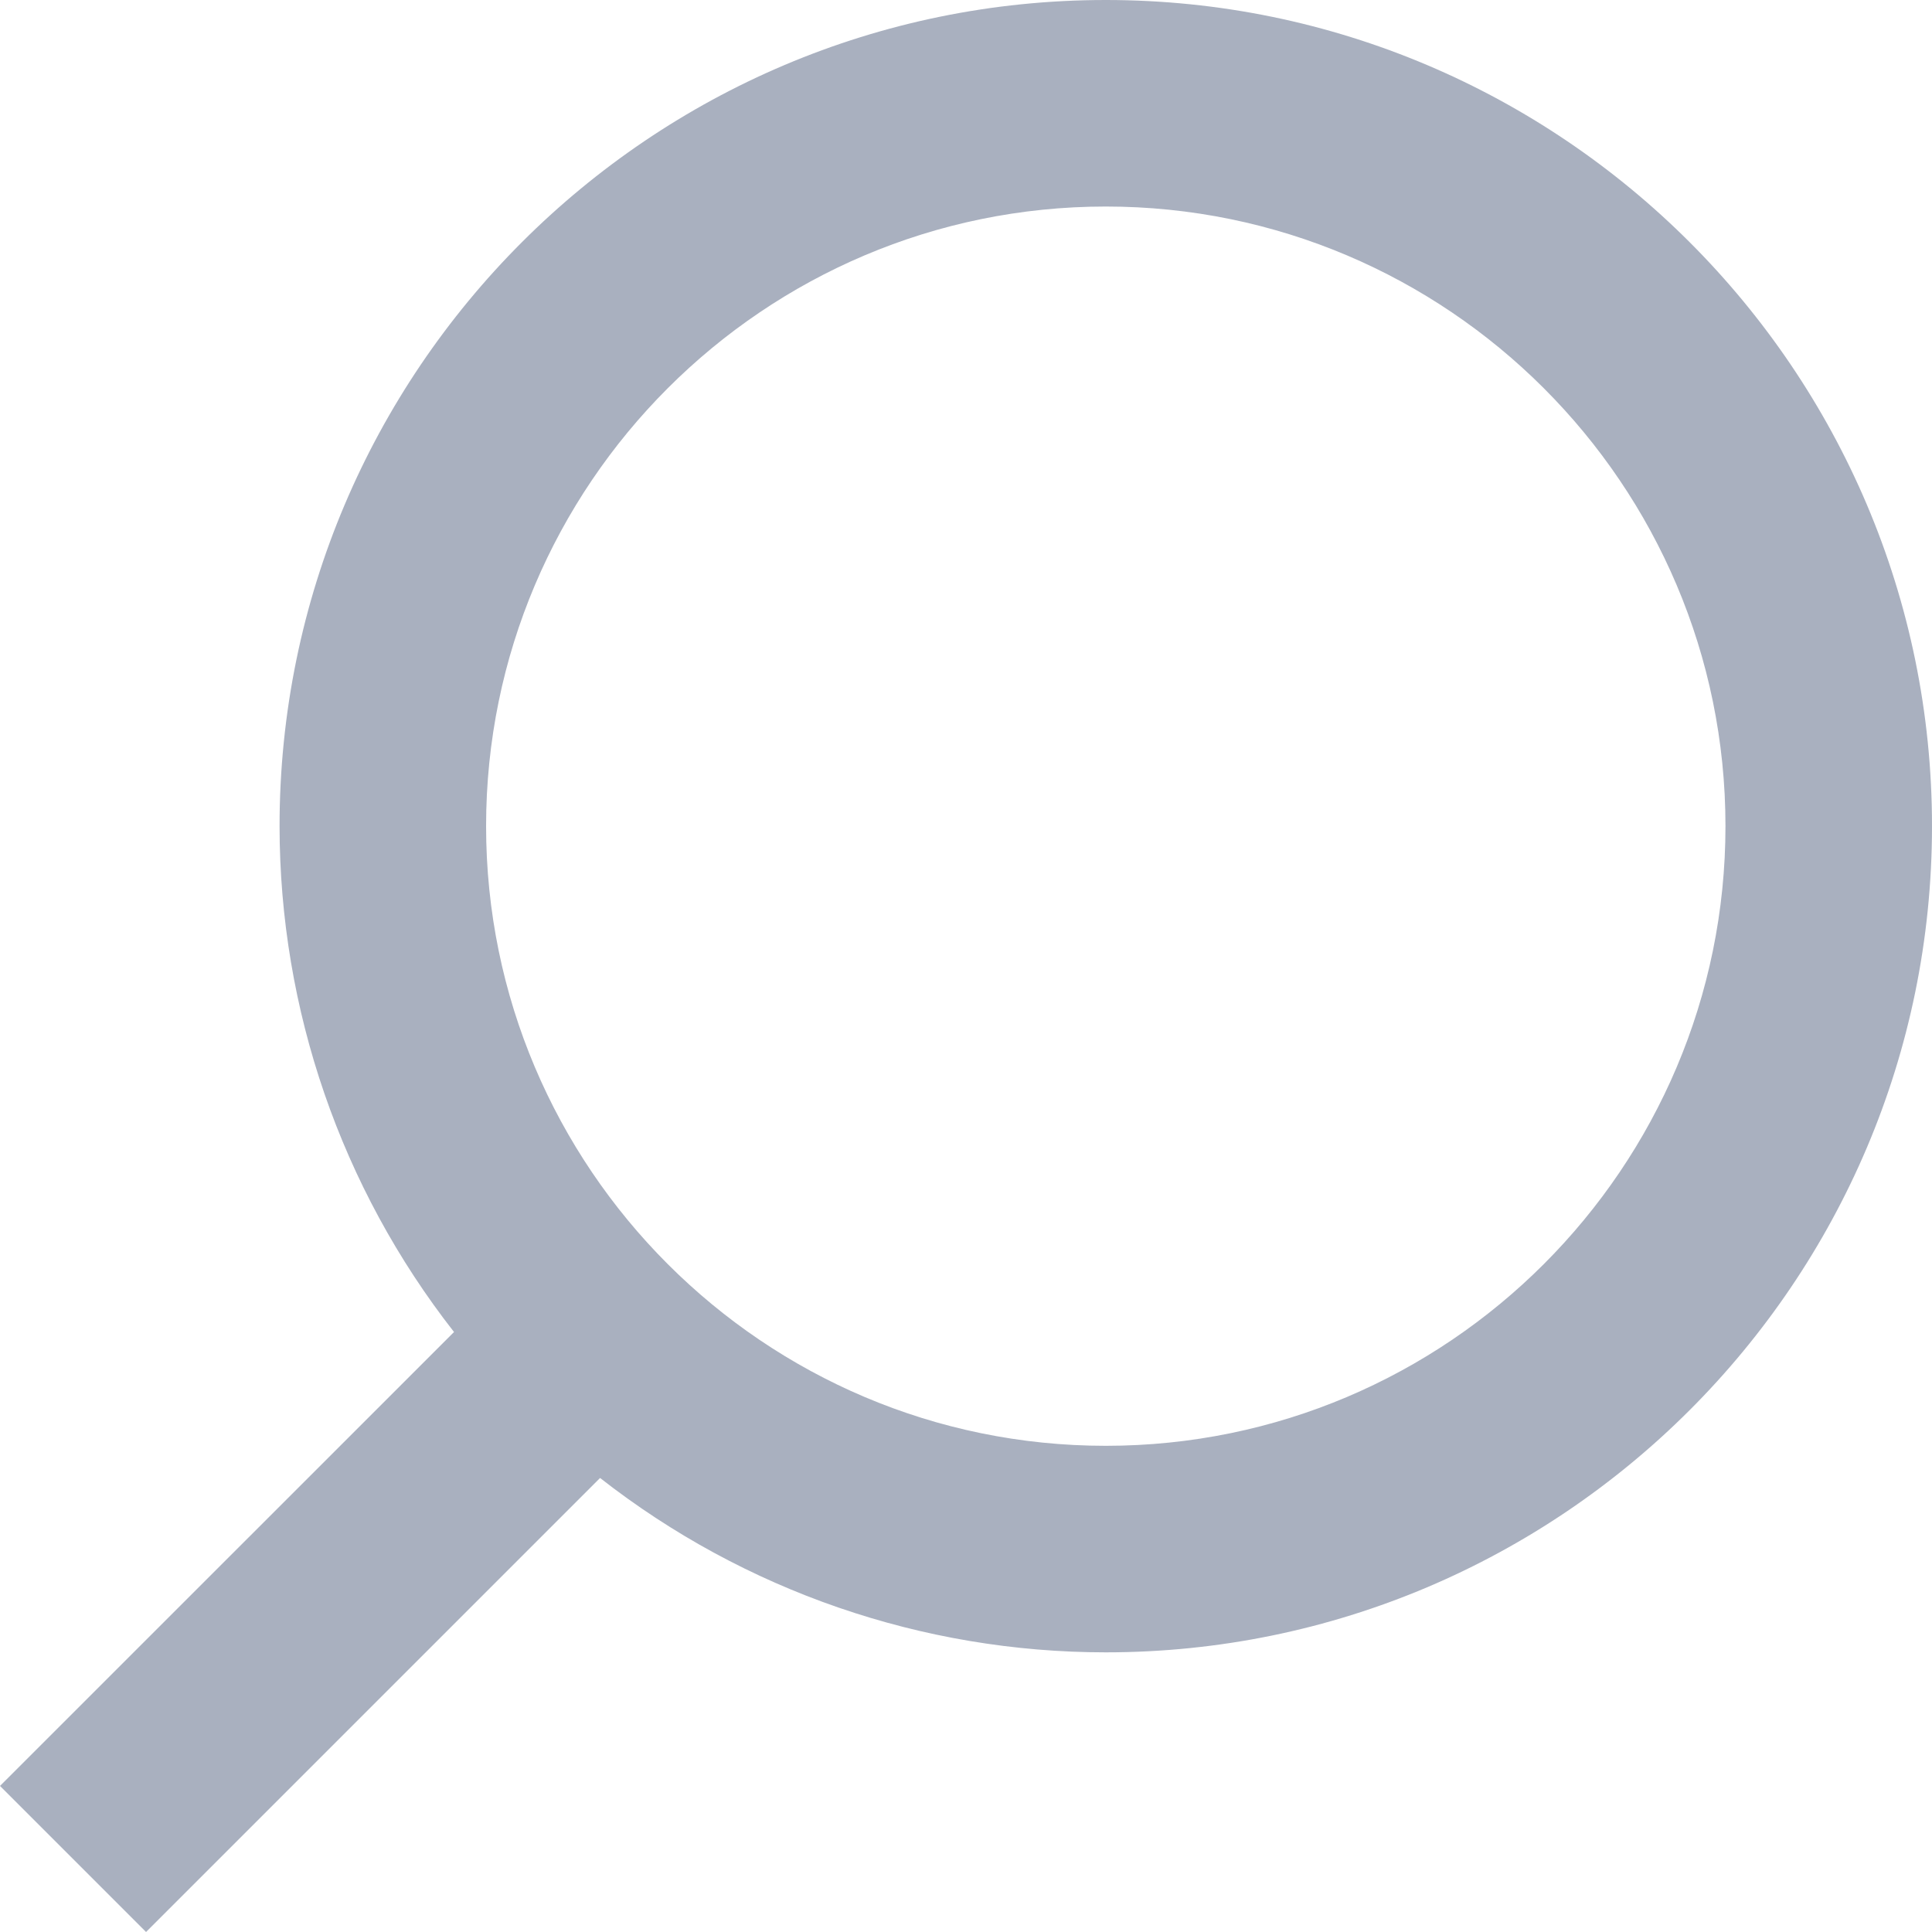
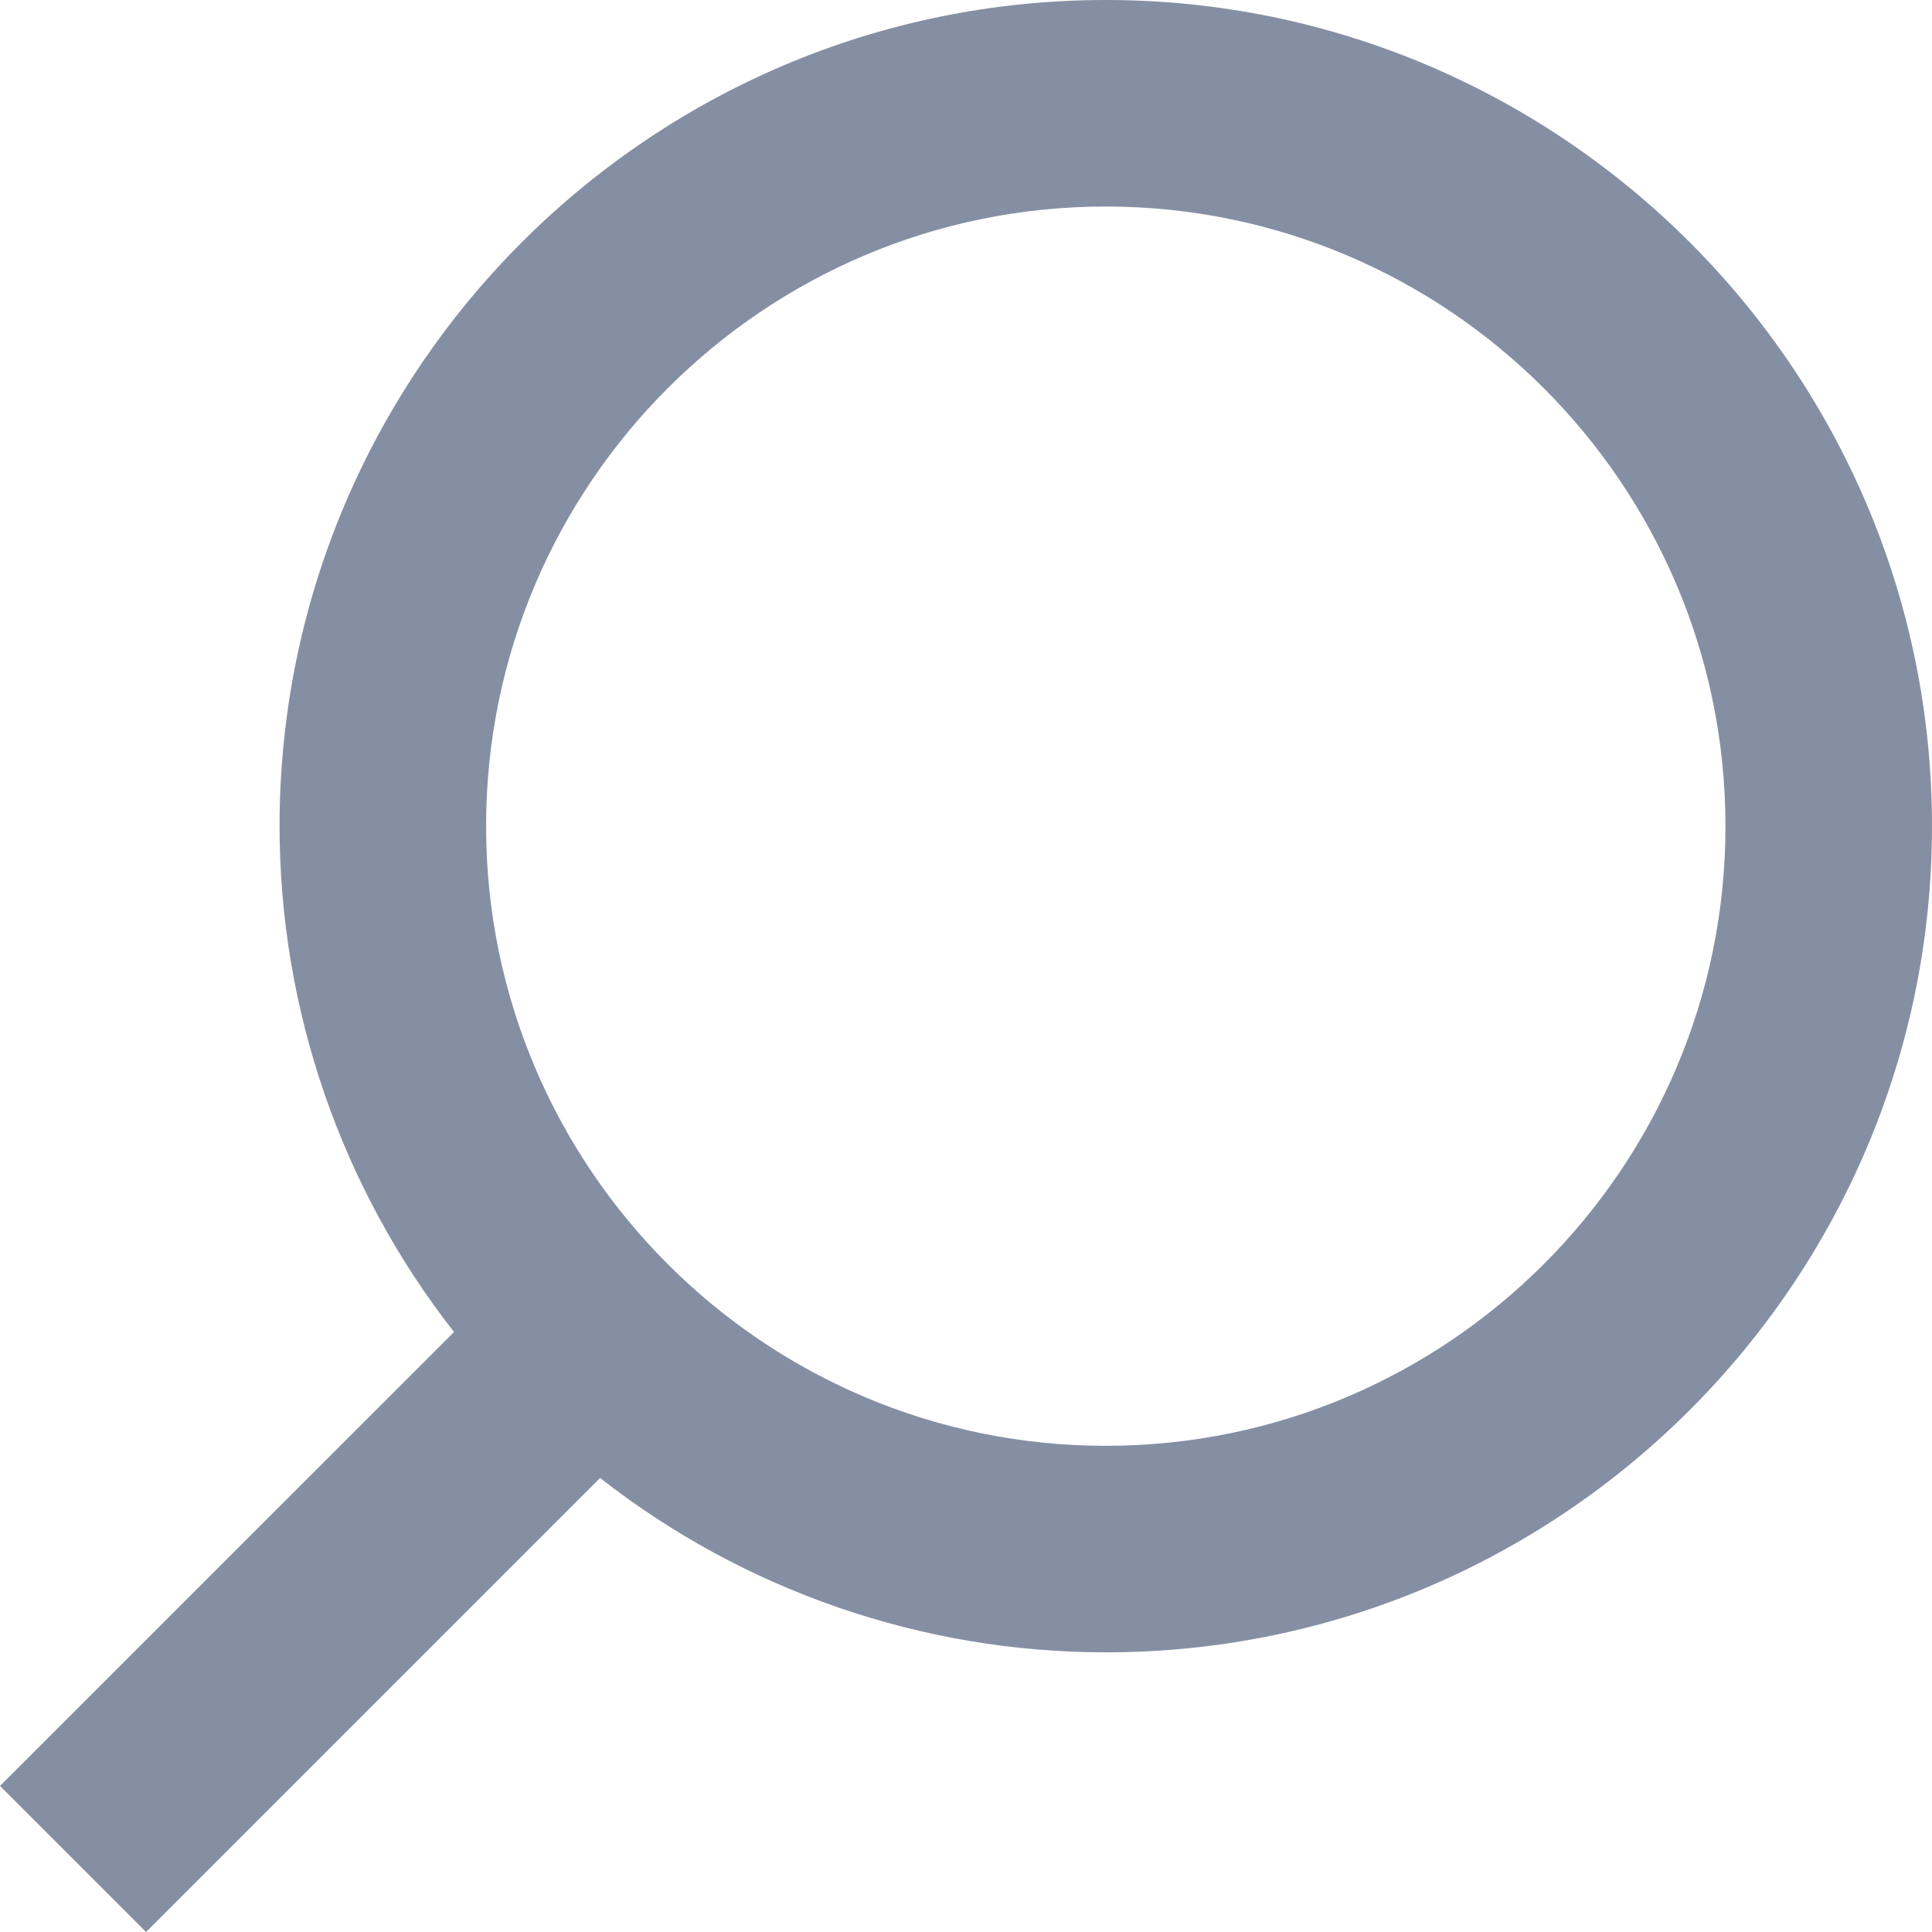
<svg xmlns="http://www.w3.org/2000/svg" width="20" height="20" viewBox="0 0 20 20" fill="none">
-   <path d="M11.447 17.105C9.549 17.105 7.706 16.469 6.212 15.3L1.512 20L0 18.488L4.7 13.789C3.53 12.294 2.895 10.45 2.894 8.552C2.894 3.837 6.731 0 11.447 0C16.163 0 20 3.837 20 8.552C20 13.268 16.163 17.105 11.447 17.105ZM11.447 2.138C7.909 2.138 5.032 5.015 5.032 8.552C5.032 12.09 7.909 14.967 11.447 14.967C14.985 14.967 17.862 12.09 17.862 8.552C17.862 5.015 14.985 2.138 11.447 2.138Z" fill="#858FA4" fill-opacity="0.7" />
+   <path d="M11.447 17.105C9.549 17.105 7.706 16.469 6.212 15.3L1.512 20L0 18.488L4.7 13.789C3.53 12.294 2.895 10.45 2.894 8.552C2.894 3.837 6.731 0 11.447 0C16.163 0 20 3.837 20 8.552C20 13.268 16.163 17.105 11.447 17.105ZM11.447 2.138C7.909 2.138 5.032 5.015 5.032 8.552C5.032 12.09 7.909 14.967 11.447 14.967C14.985 14.967 17.862 12.09 17.862 8.552C17.862 5.015 14.985 2.138 11.447 2.138Z" fill="#858FA4" fillOpacity="0.7" />
</svg>
